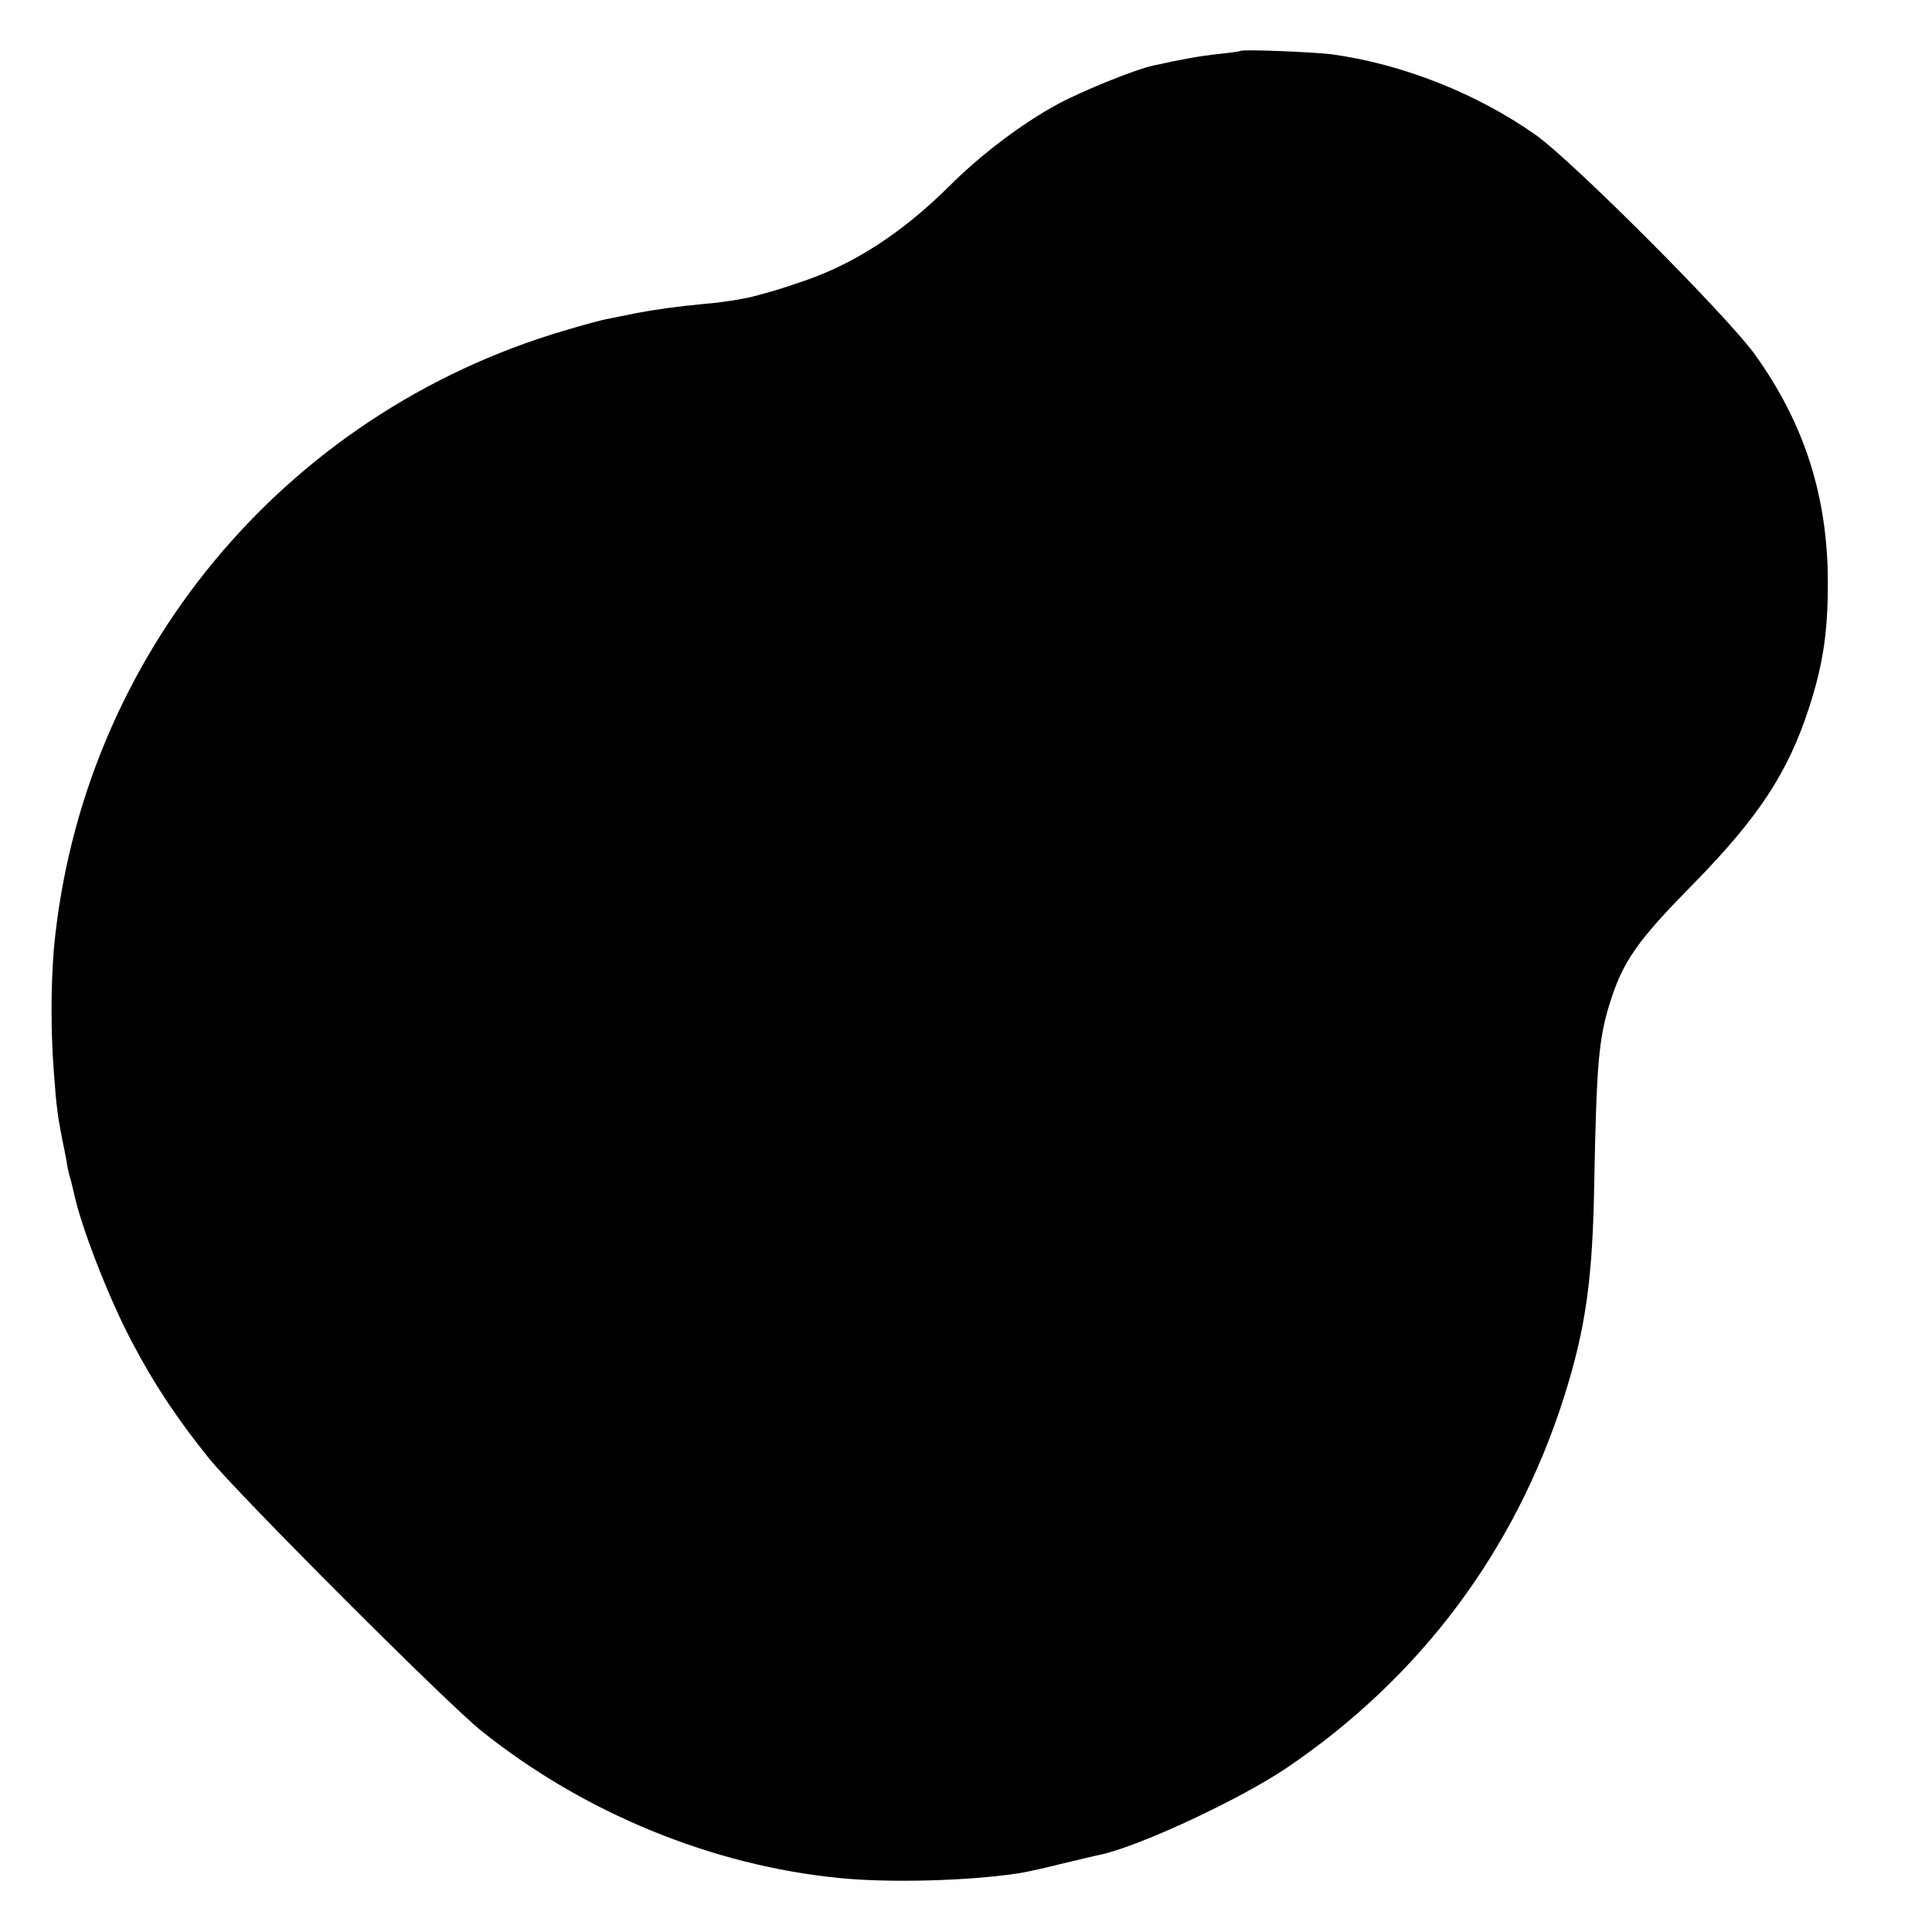
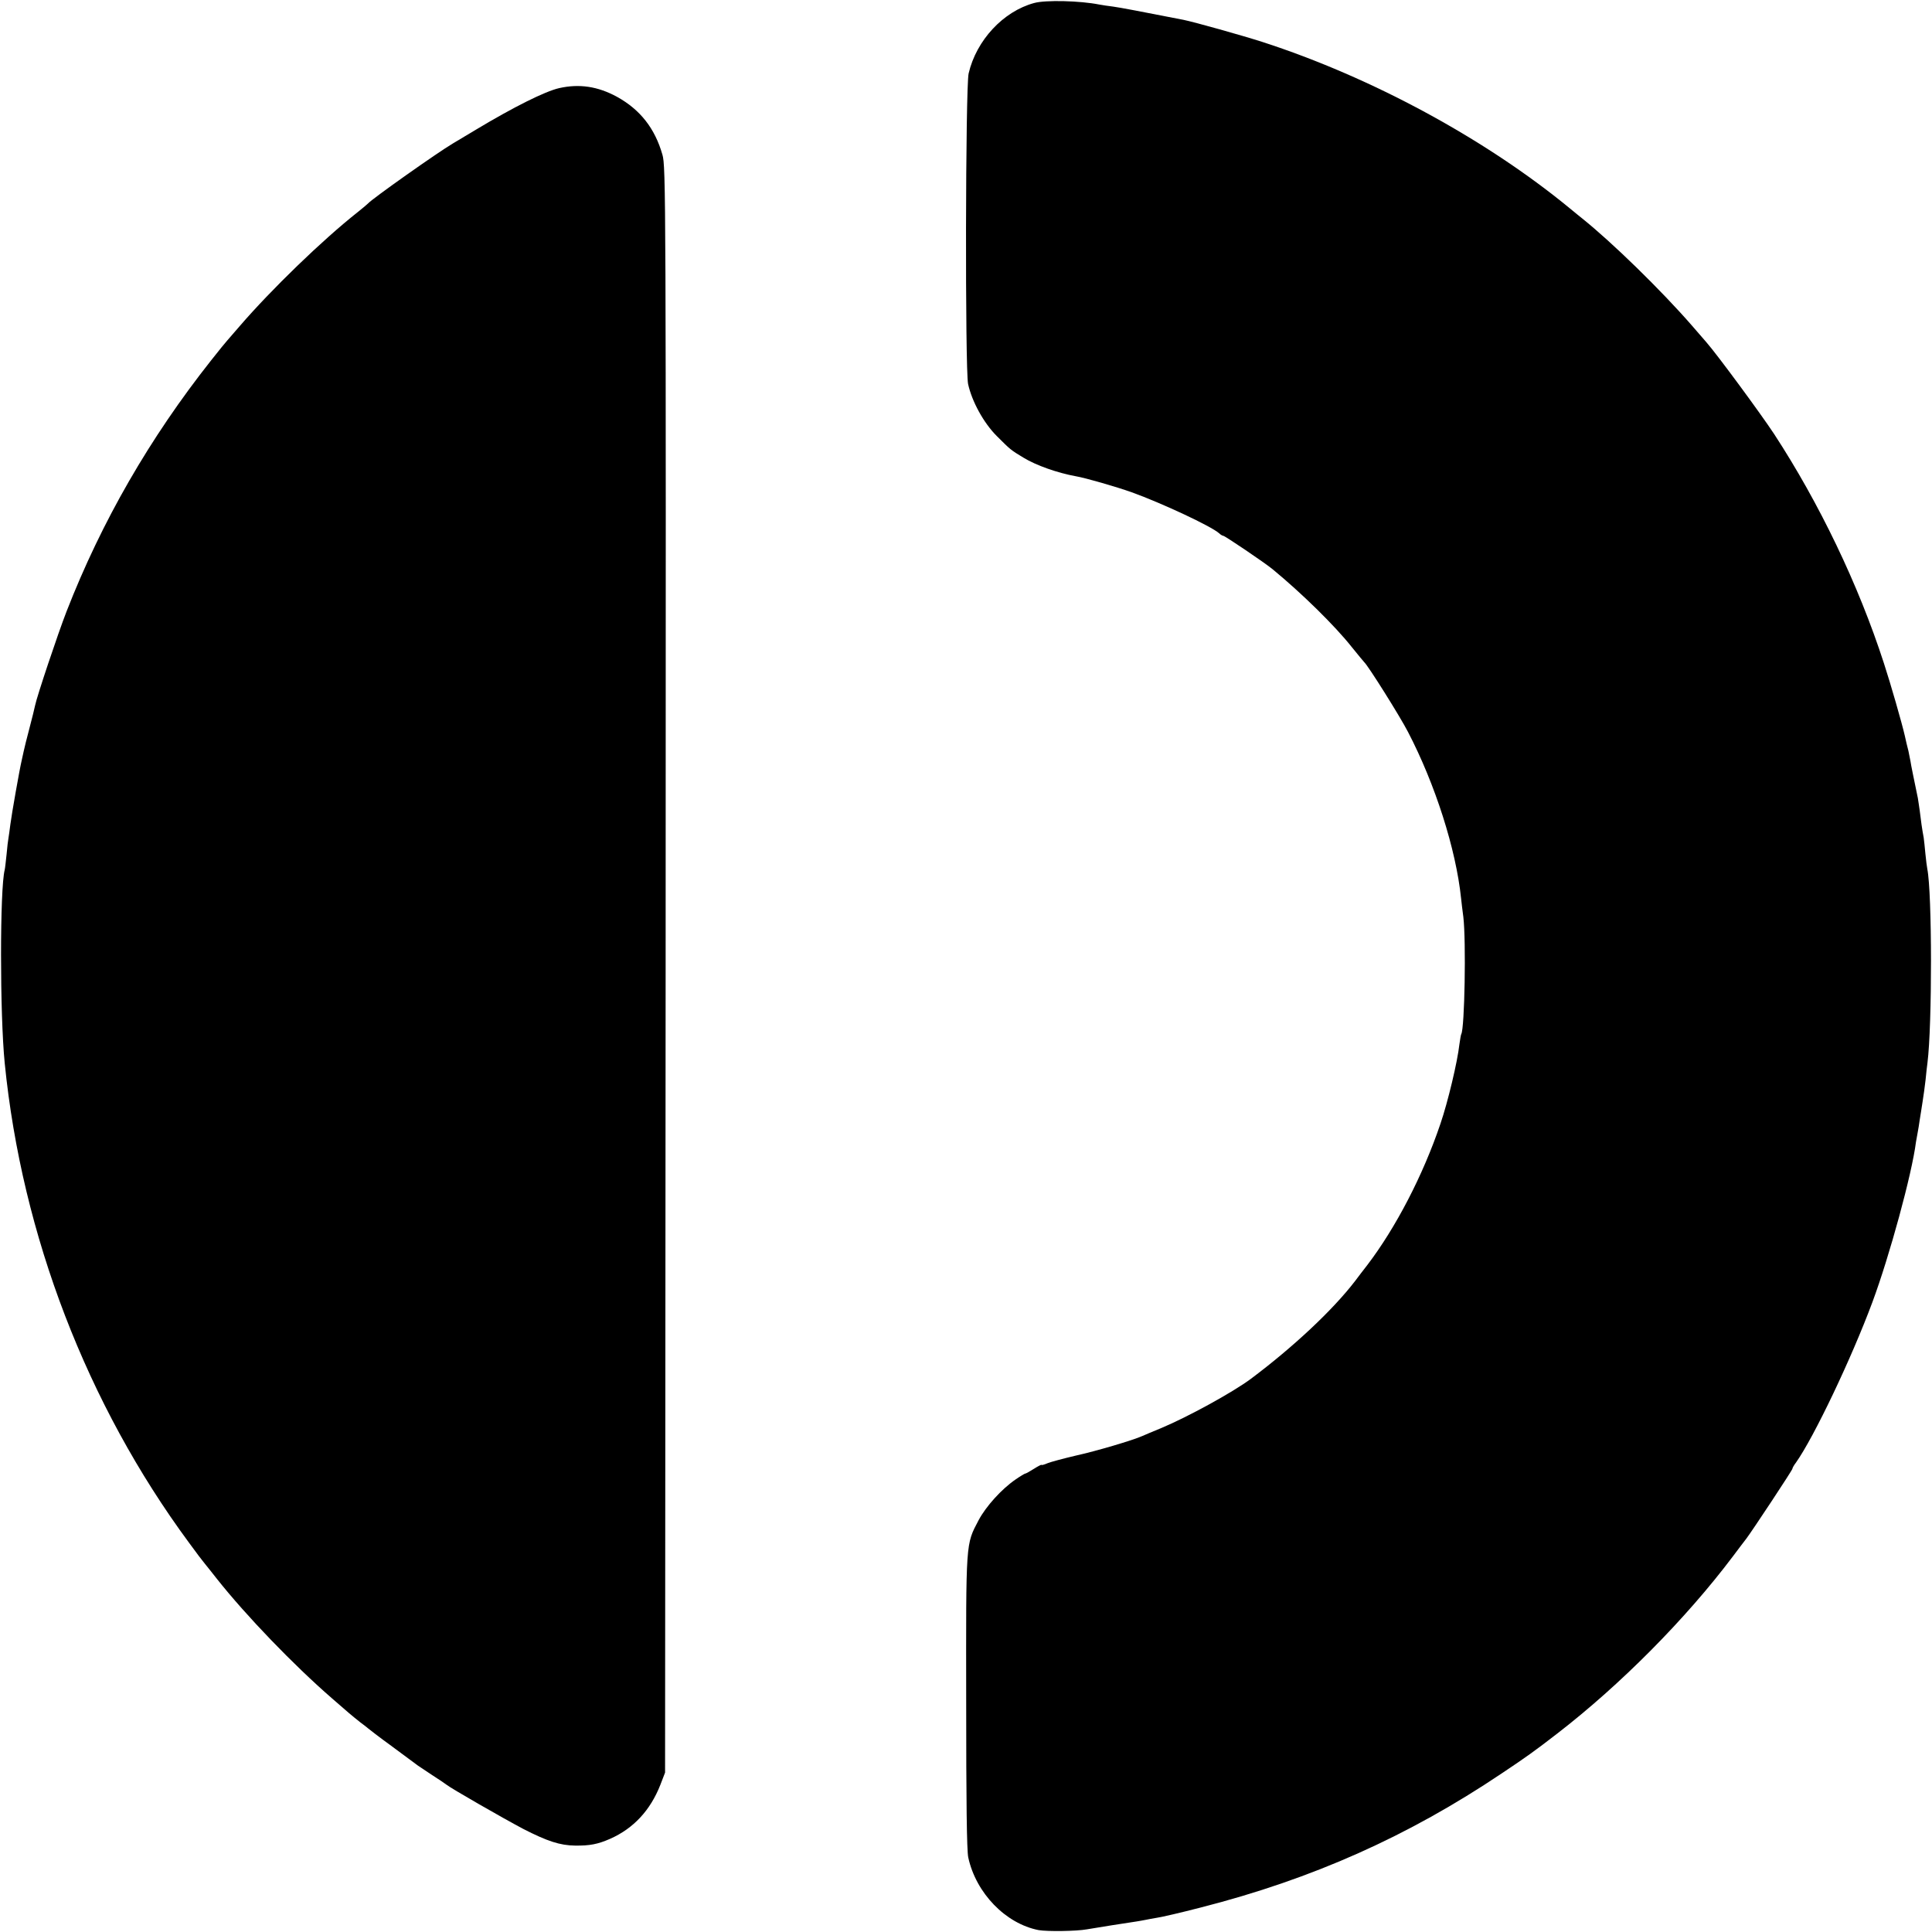
- <svg xmlns="http://www.w3.org/2000/svg" version="1.0" width="512pt" height="512pt" viewBox="0 0 512 512" preserveAspectRatio="xMidYMid meet">
-   <g transform="translate(0,512) scale(0.1,-0.1)" fill="#000000" stroke="none">
-     <path d="M3288 4985 c-2 -1 -28 -5 -58 -8 -48 -5 -98 -14 -175 -31 -46 -10 -185 -66 -250 -101 -95 -51 -205 -134 -290 -219 -121 -120 -247 -203 -380 -249 -61 -21 -83 -28 -140 -43 -28 -7 -85 -16 -125 -19 -75 -7 -132 -15 -185 -25 -27 -6 -61 -12 -74 -15 -13 -2 -65 -16 -115 -31 -746 -220 -1280 -866 -1353 -1636 -8 -95 -9 -220 0 -333 6 -84 10 -114 22 -175 3 -14 8 -38 11 -55 2 -16 7 -38 10 -47 3 -9 6 -25 9 -35 16 -84 92 -281 154 -398 59 -113 122 -207 205 -310 76 -94 633 -652 723 -723 270 -216 610 -356 948 -389 129 -13 337 -8 470 12 17 2 68 13 115 25 47 11 95 23 107 25 107 24 368 146 493 230 354 240 604 574 734 980 58 183 77 314 81 575 6 311 12 378 41 471 35 112 73 166 223 318 172 176 249 293 305 465 37 114 50 199 50 331 0 227 -61 421 -193 605 -73 102 -484 514 -582 583 -155 109 -351 187 -539 213 -47 6 -237 14 -242 9z" />
+ <svg xmlns="http://www.w3.org/2000/svg" version="1.0" width="1024pt" height="1024pt" viewBox="0 0 1024 1024" preserveAspectRatio="xMidYMid meet">
+   <g transform="translate(0,1024) scale(0.1,-0.1)" fill="#000000" stroke="none">
+     <path d="M5481 10224 c-163 -44 -306 -197 -347 -373 -17 -72 -19 -1567 -3 -1646 20 -92 82 -206 152 -276 73 -73 74 -74 142 -115 67 -41 182 -81 276 -98 53 -9 215 -56 297 -85 163 -59 421 -180 463 -217 8 -8 19 -14 23 -14 8 0 220 -143 261 -177 153 -126 329 -298 420 -413 33 -41 63 -77 66 -80 20 -18 187 -283 232 -370 144 -277 254 -621 281 -881 2 -19 7 -63 12 -99 15 -127 7 -591 -11 -621 -2 -3 -6 -27 -10 -55 -10 -91 -61 -305 -100 -419 -92 -273 -237 -552 -388 -750 -21 -27 -51 -66 -65 -85 -119 -155 -329 -351 -552 -518 -95 -71 -336 -203 -475 -261 -44 -18 -89 -37 -100 -42 -51 -23 -248 -81 -353 -104 -64 -15 -131 -33 -149 -40 -18 -8 -33 -12 -33 -9 0 2 -18 -7 -40 -21 -22 -14 -42 -25 -45 -25 -4 0 -27 -14 -53 -32 -74 -51 -156 -142 -195 -215 -69 -132 -67 -103 -66 -963 0 -521 3 -791 11 -825 41 -189 198 -351 373 -385 47 -8 200 -6 255 4 14 2 75 12 135 22 61 9 119 18 130 20 11 2 31 5 45 8 13 3 42 8 65 12 22 3 126 27 230 54 591 151 1098 377 1595 711 129 86 175 119 294 211 334 258 679 605 930 938 31 41 63 84 72 95 29 38 244 363 244 370 0 4 8 19 19 33 96 136 295 554 405 850 91 245 210 681 231 849 2 12 6 34 9 50 3 15 8 46 11 68 4 22 10 65 15 95 5 30 12 83 16 117 3 35 8 75 10 90 25 197 25 900 -1 1028 -2 11 -7 47 -10 80 -3 33 -7 71 -9 85 -8 41 -16 99 -21 143 -3 23 -8 53 -10 67 -20 97 -37 178 -39 195 -2 11 -7 36 -11 55 -5 19 -9 37 -10 40 -1 3 -5 21 -9 40 -15 66 -75 275 -111 385 -135 417 -343 849 -582 1215 -72 109 -301 420 -358 485 -14 17 -50 57 -78 90 -162 186 -421 439 -582 568 -11 9 -40 32 -65 53 -446 367 -1049 694 -1630 882 -106 34 -359 105 -418 117 -230 45 -335 65 -372 70 -25 3 -58 8 -74 11 -100 20 -284 25 -345 8z" />
+     <path d="M2964 9773 c-75 -17 -241 -100 -441 -220 -53 -32 -108 -65 -122 -73 -83 -49 -431 -295 -451 -319 -3 -3 -27 -24 -55 -46 -186 -147 -457 -409 -625 -604 -30 -35 -60 -69 -65 -75 -6 -6 -45 -54 -86 -106 -325 -411 -580 -853 -766 -1330 -46 -118 -158 -453 -167 -499 -3 -14 -16 -69 -30 -121 -14 -52 -27 -106 -30 -120 -3 -14 -8 -36 -11 -50 -11 -46 -53 -284 -60 -339 -4 -30 -8 -62 -10 -72 -2 -10 -7 -49 -10 -86 -4 -37 -8 -75 -10 -83 -26 -98 -26 -765 0 -1025 91 -912 436 -1809 977 -2542 37 -51 75 -101 83 -110 8 -10 38 -47 66 -83 154 -194 404 -454 609 -632 36 -31 76 -66 90 -78 14 -12 41 -34 60 -49 19 -14 37 -28 40 -31 3 -3 61 -48 130 -98 69 -51 130 -96 135 -100 6 -4 39 -26 75 -50 36 -23 70 -46 76 -51 23 -19 302 -179 408 -235 127 -65 194 -87 274 -88 77 -1 120 7 186 36 124 55 213 151 266 286 l25 65 3 4255 c2 4129 1 4257 -17 4320 -40 140 -118 239 -241 307 -101 55 -199 70 -306 46z" />
  </g>
</svg>
